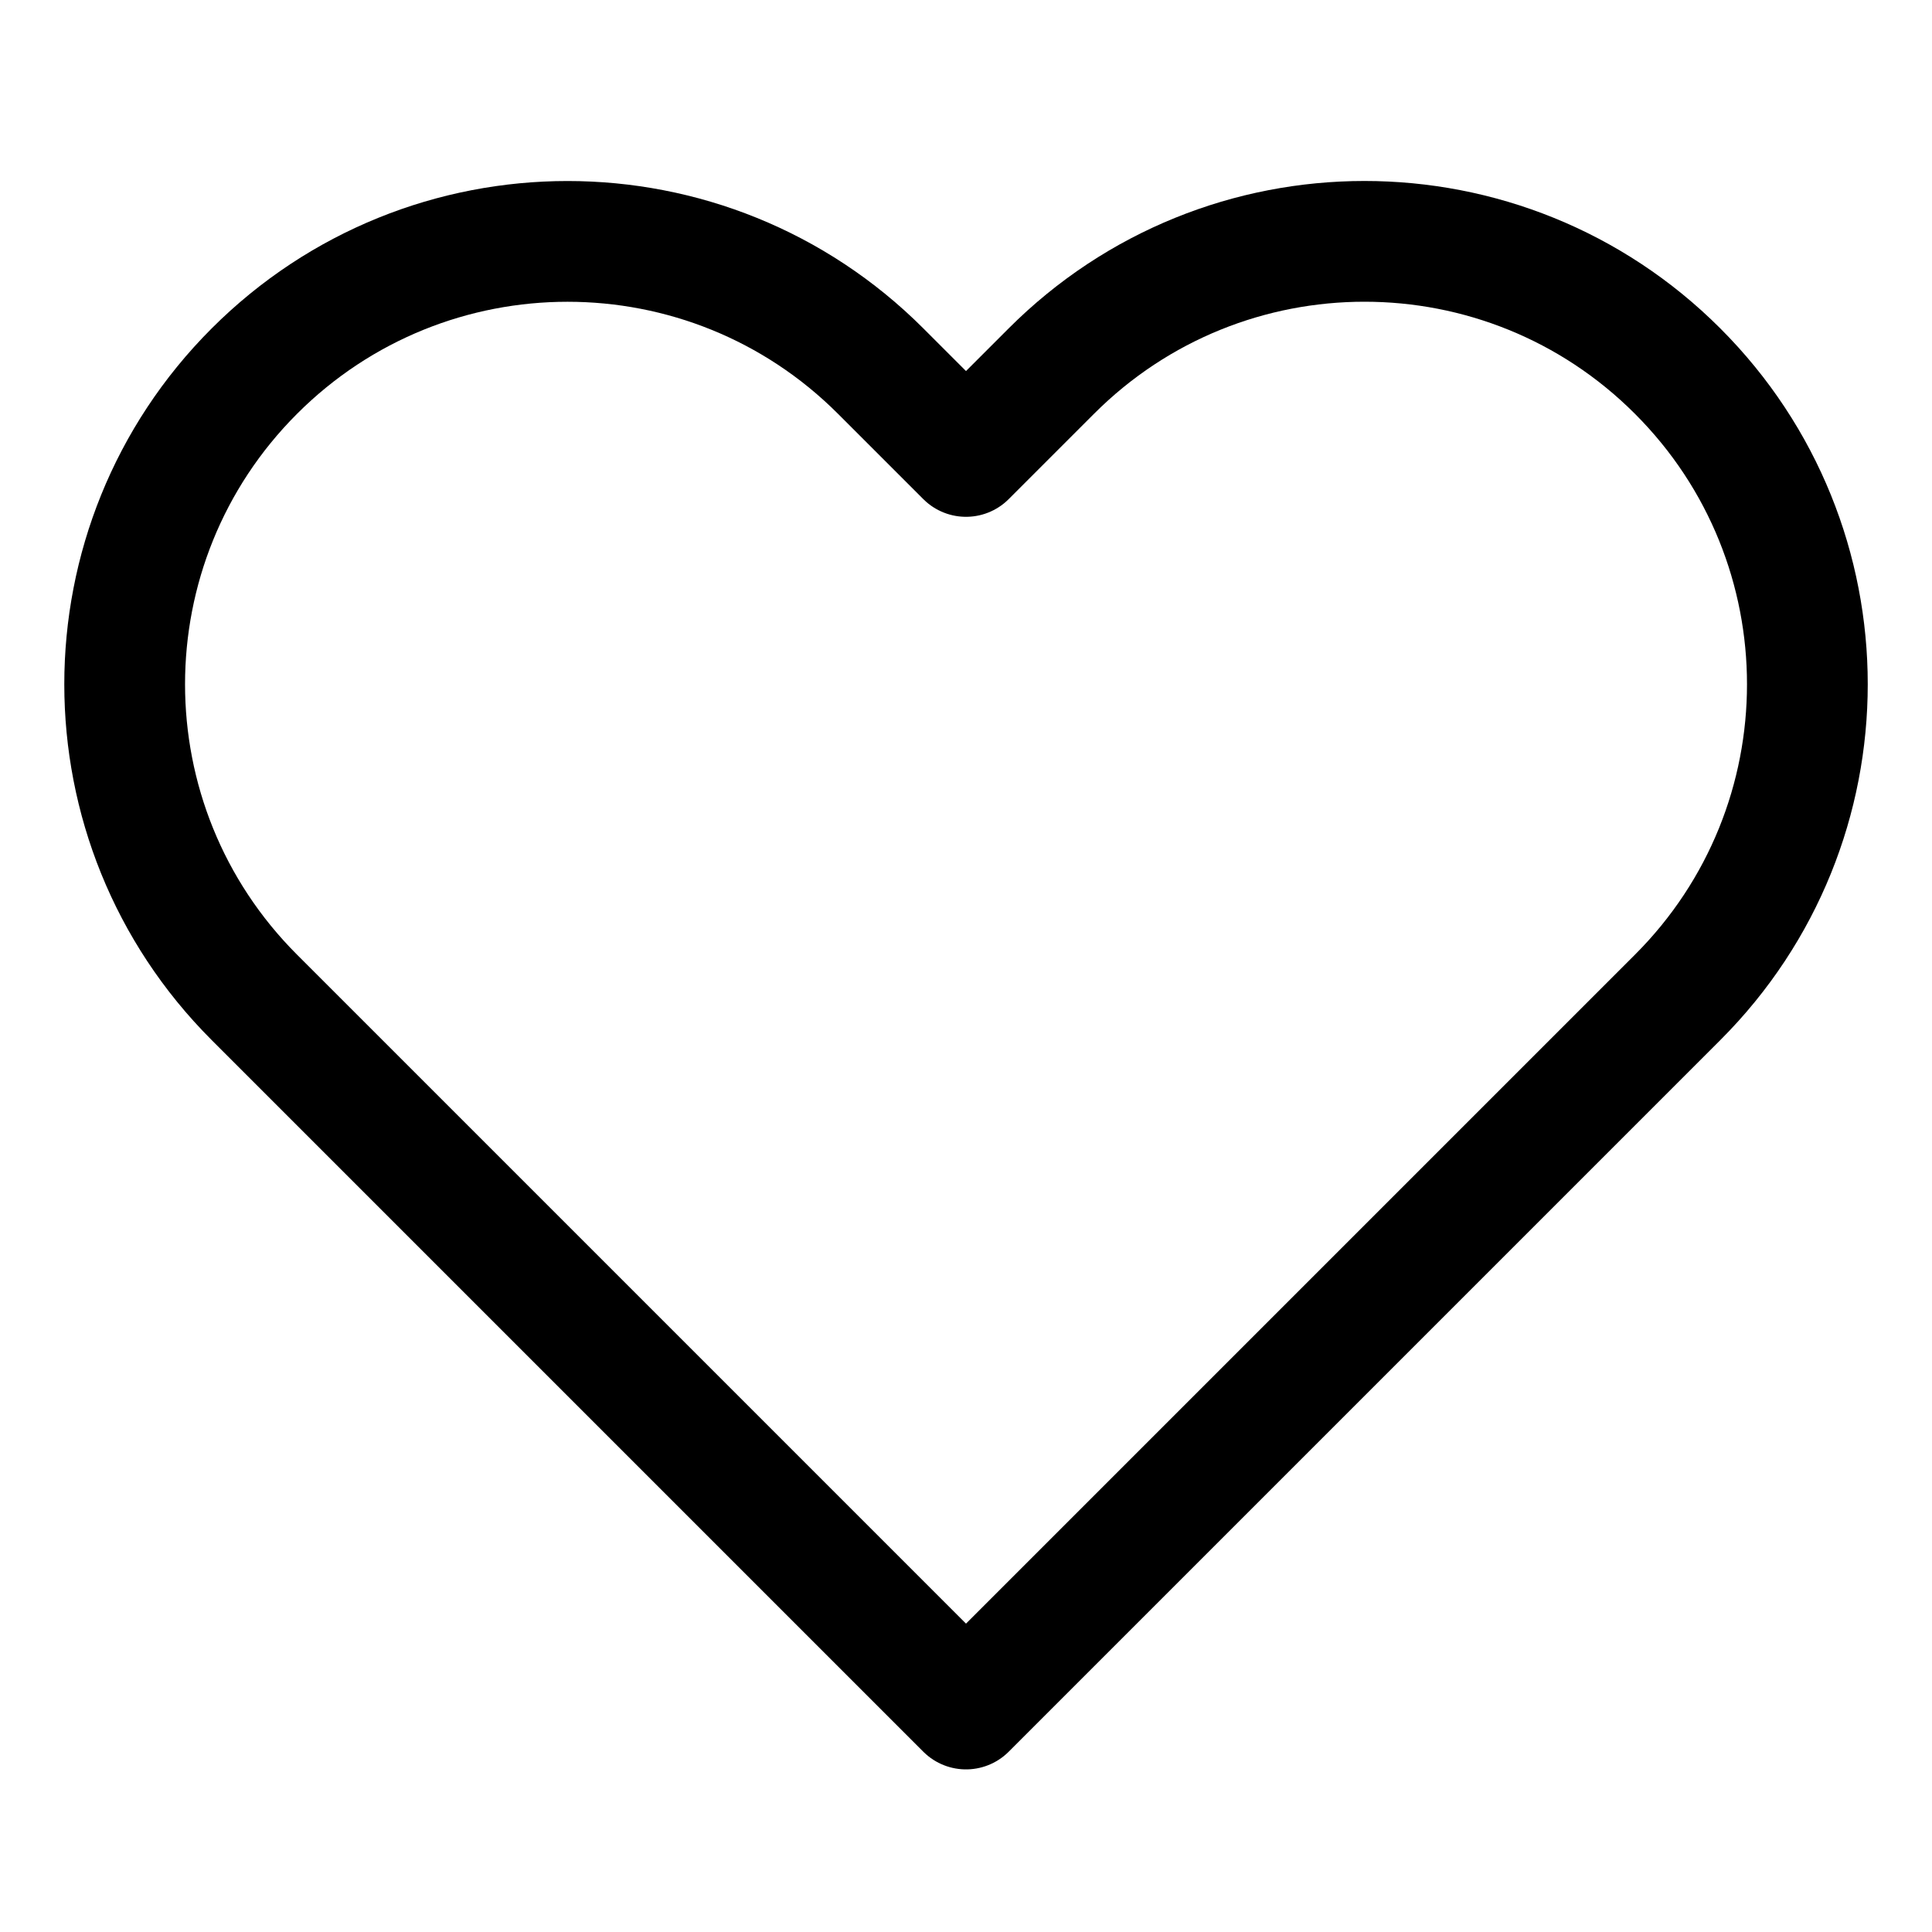
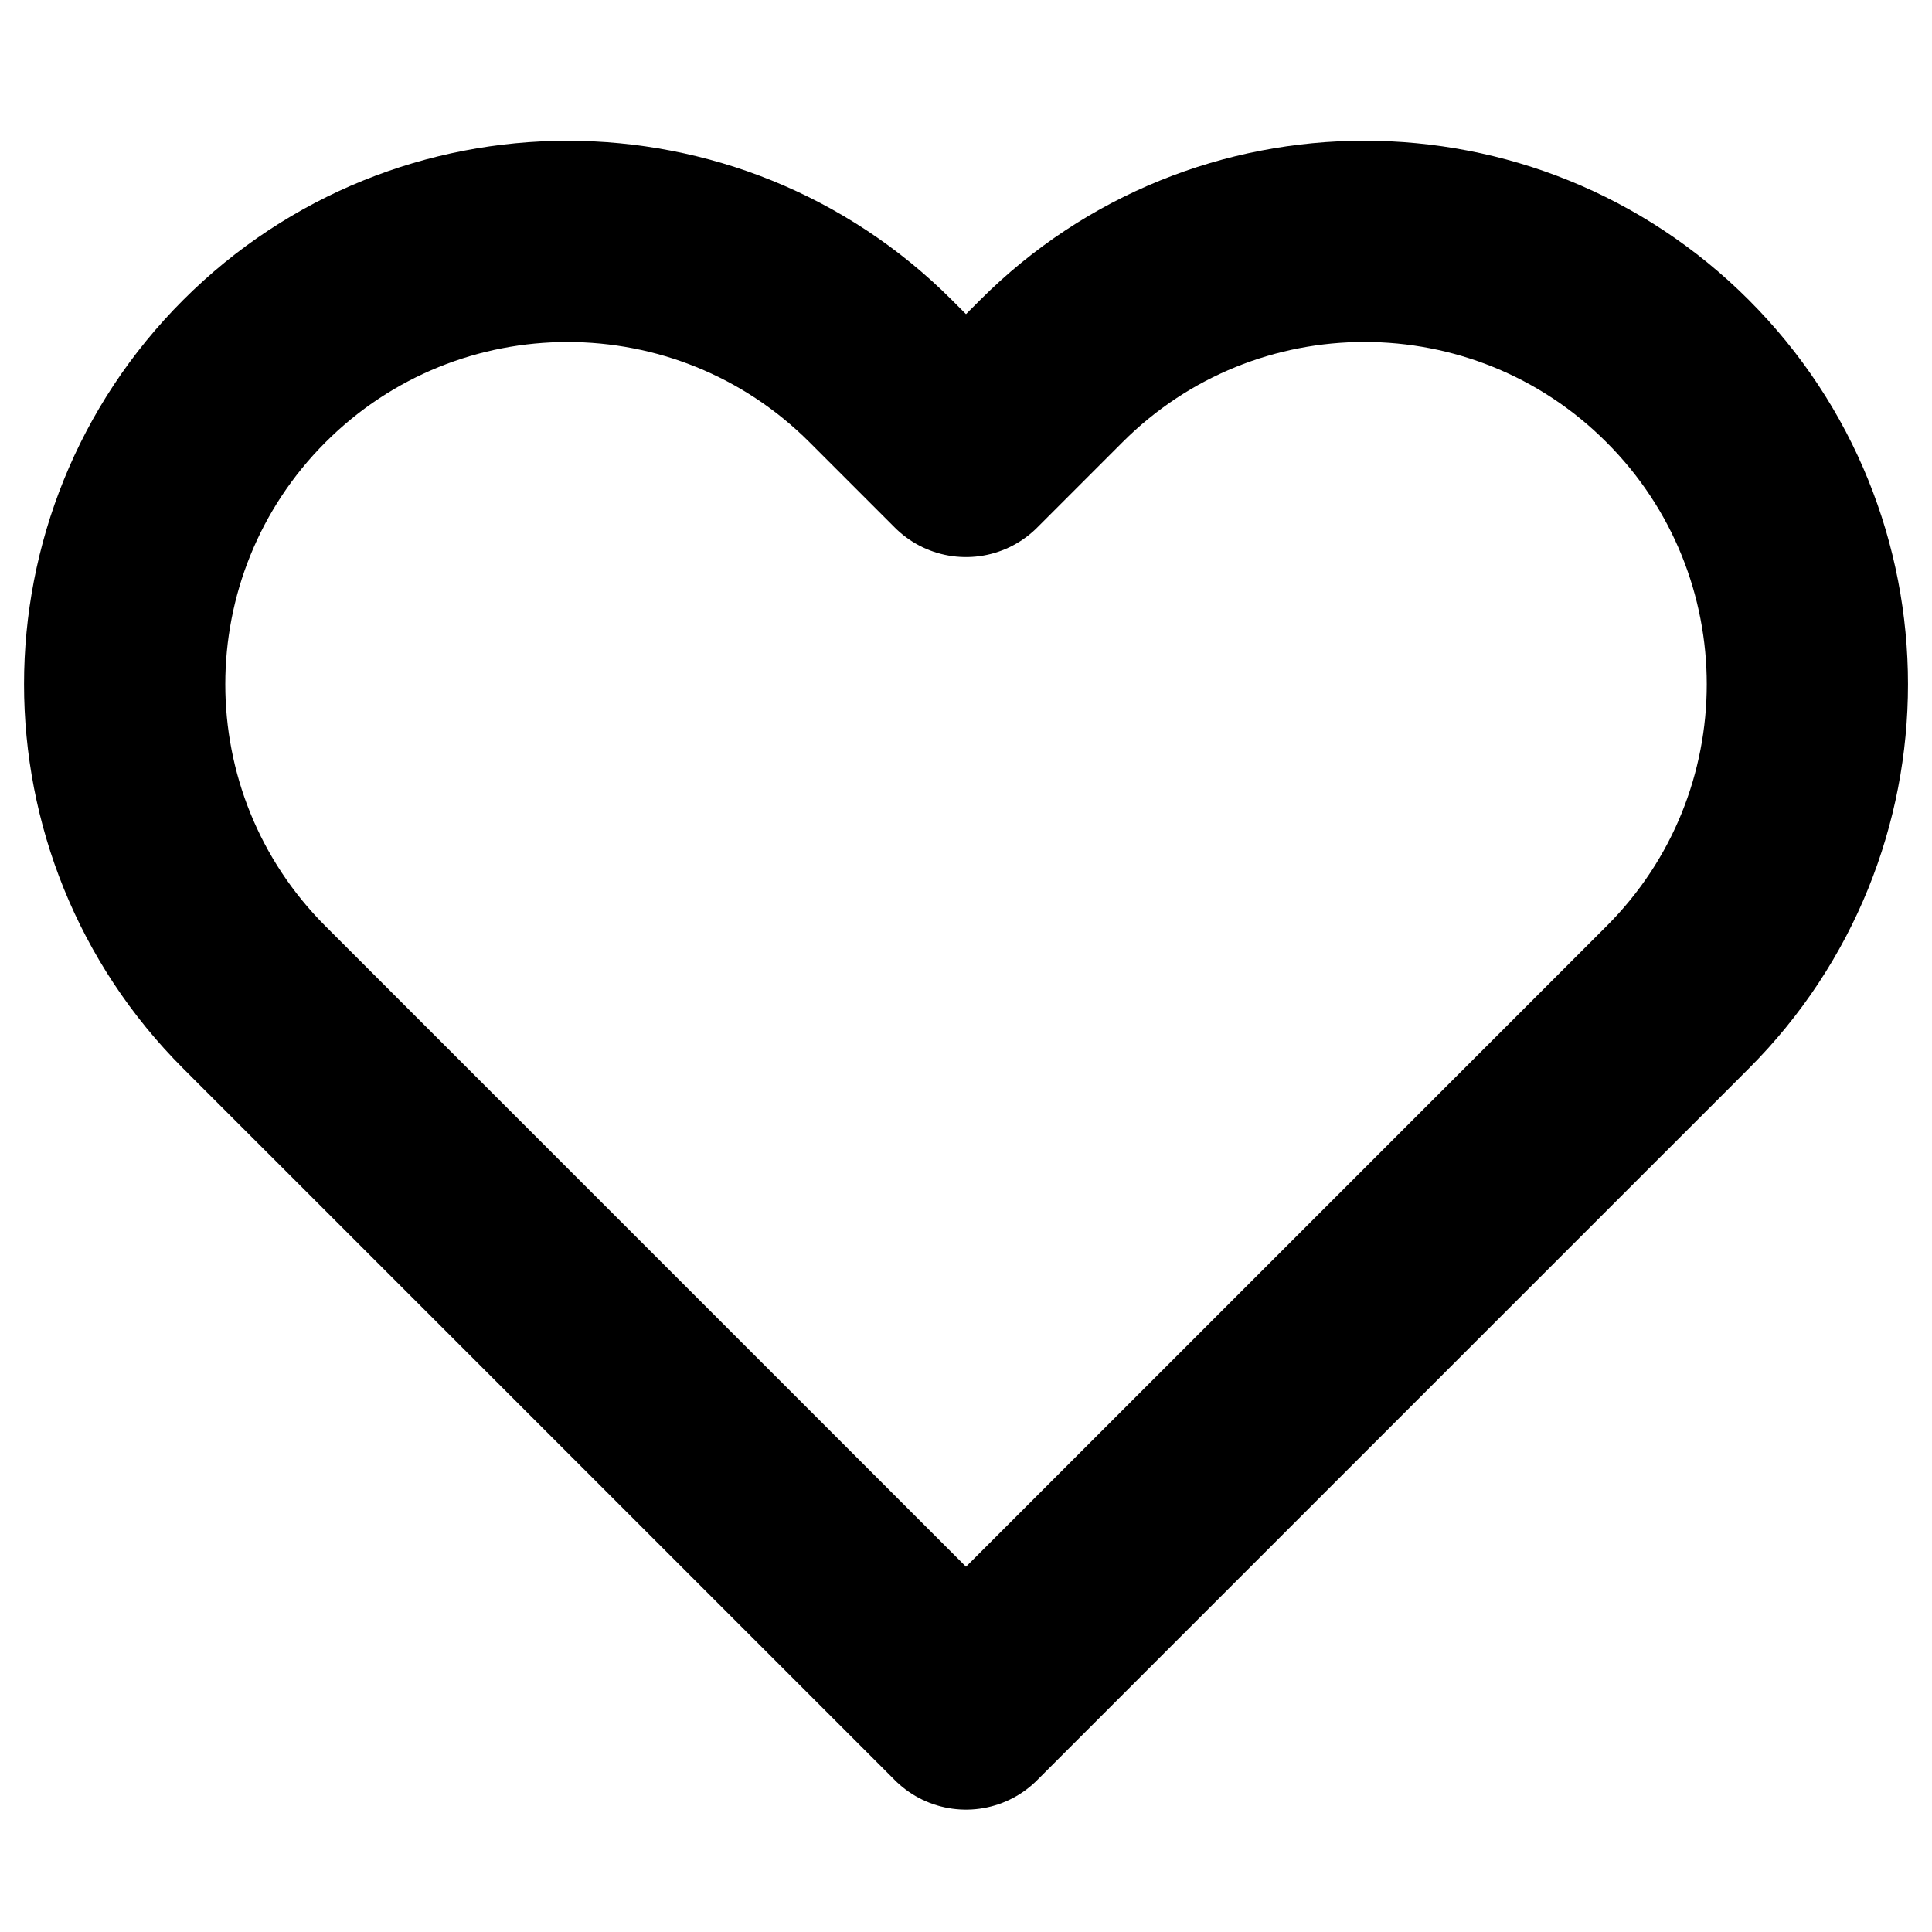
- <svg xmlns="http://www.w3.org/2000/svg" width="32" height="32" viewBox="0 0 24 24" fill="none" stroke="currentColor" stroke-width="1.5" stroke-linecap="round" stroke-linejoin="round" class="feather feather-heart">
+ <svg xmlns="http://www.w3.org/2000/svg" width="36" height="36" viewBox="0 0 24 24" fill="none" stroke="currentColor" stroke-width="2.5" stroke-linecap="round" stroke-linejoin="round" class="feather feather-heart">
  <path d="M20.84 4.61a5.5 5.5 0 0 0-7.78 0L12 5.67l-1.06-1.06a5.5 5.5 0 0 0-7.78 7.78l1.06 1.06L12 21.23l7.78-7.78 1.06-1.06a5.5 5.5 0 0 0 0-7.78z" />
</svg>
